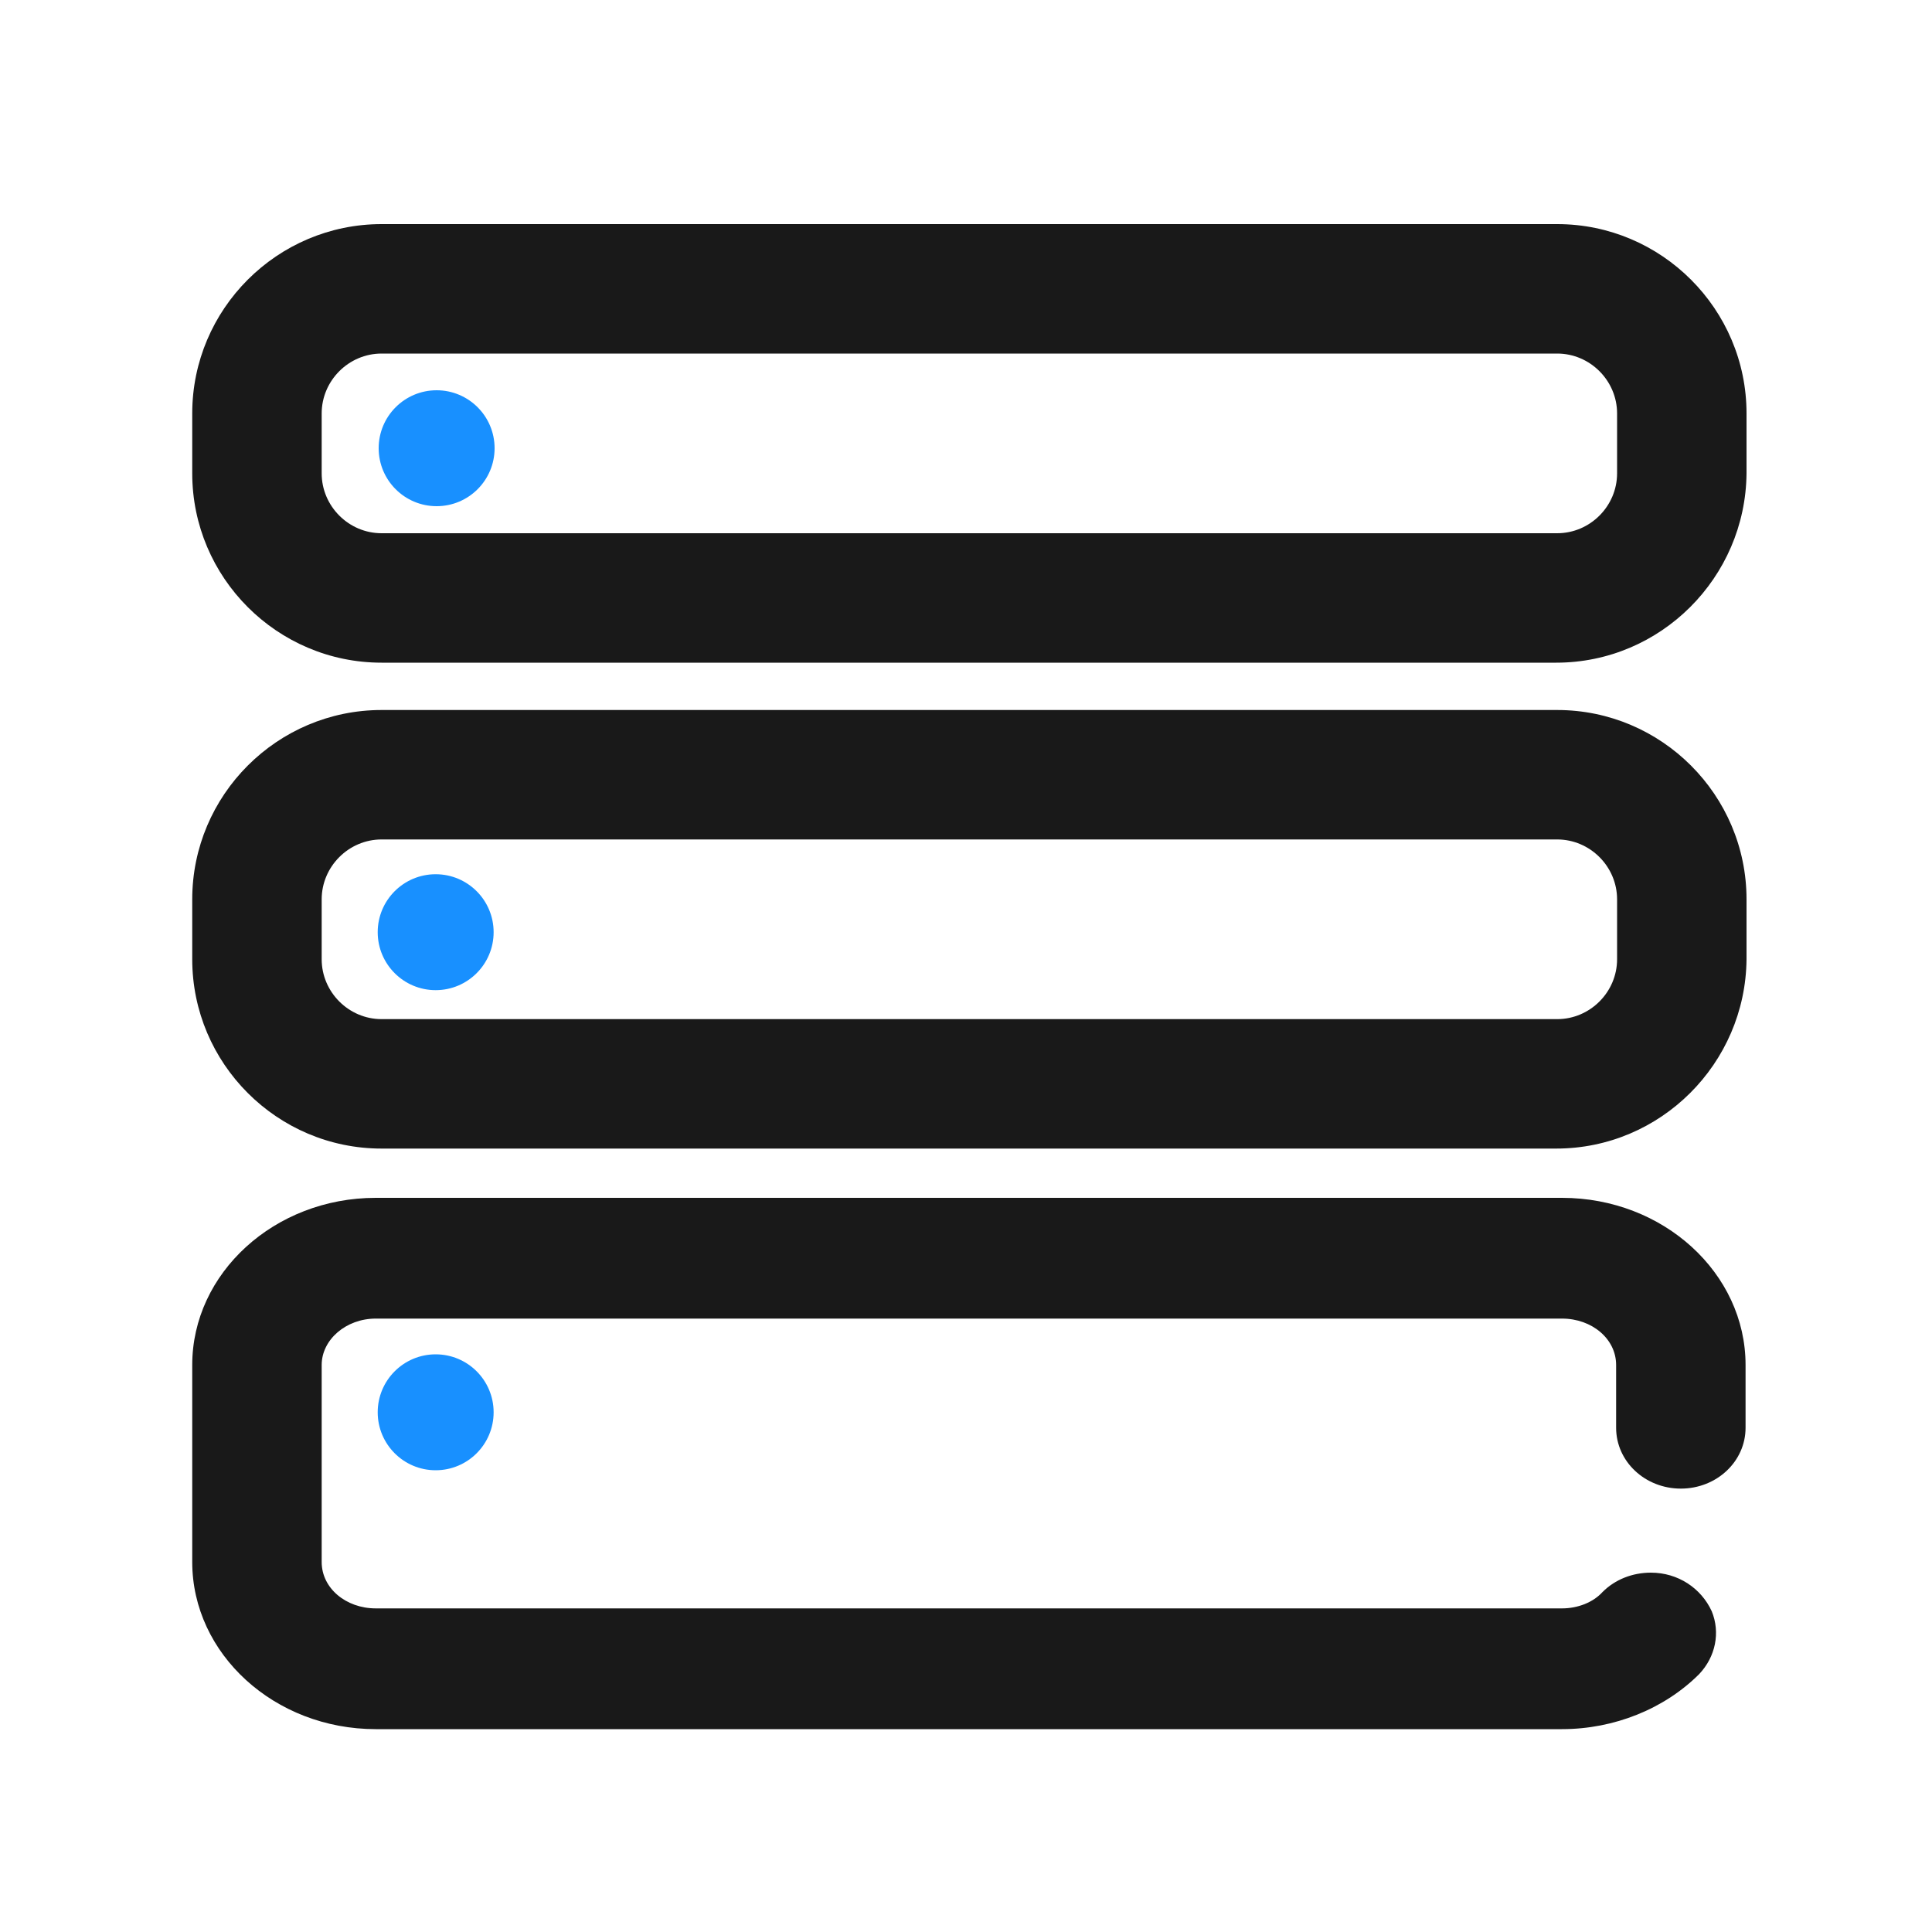
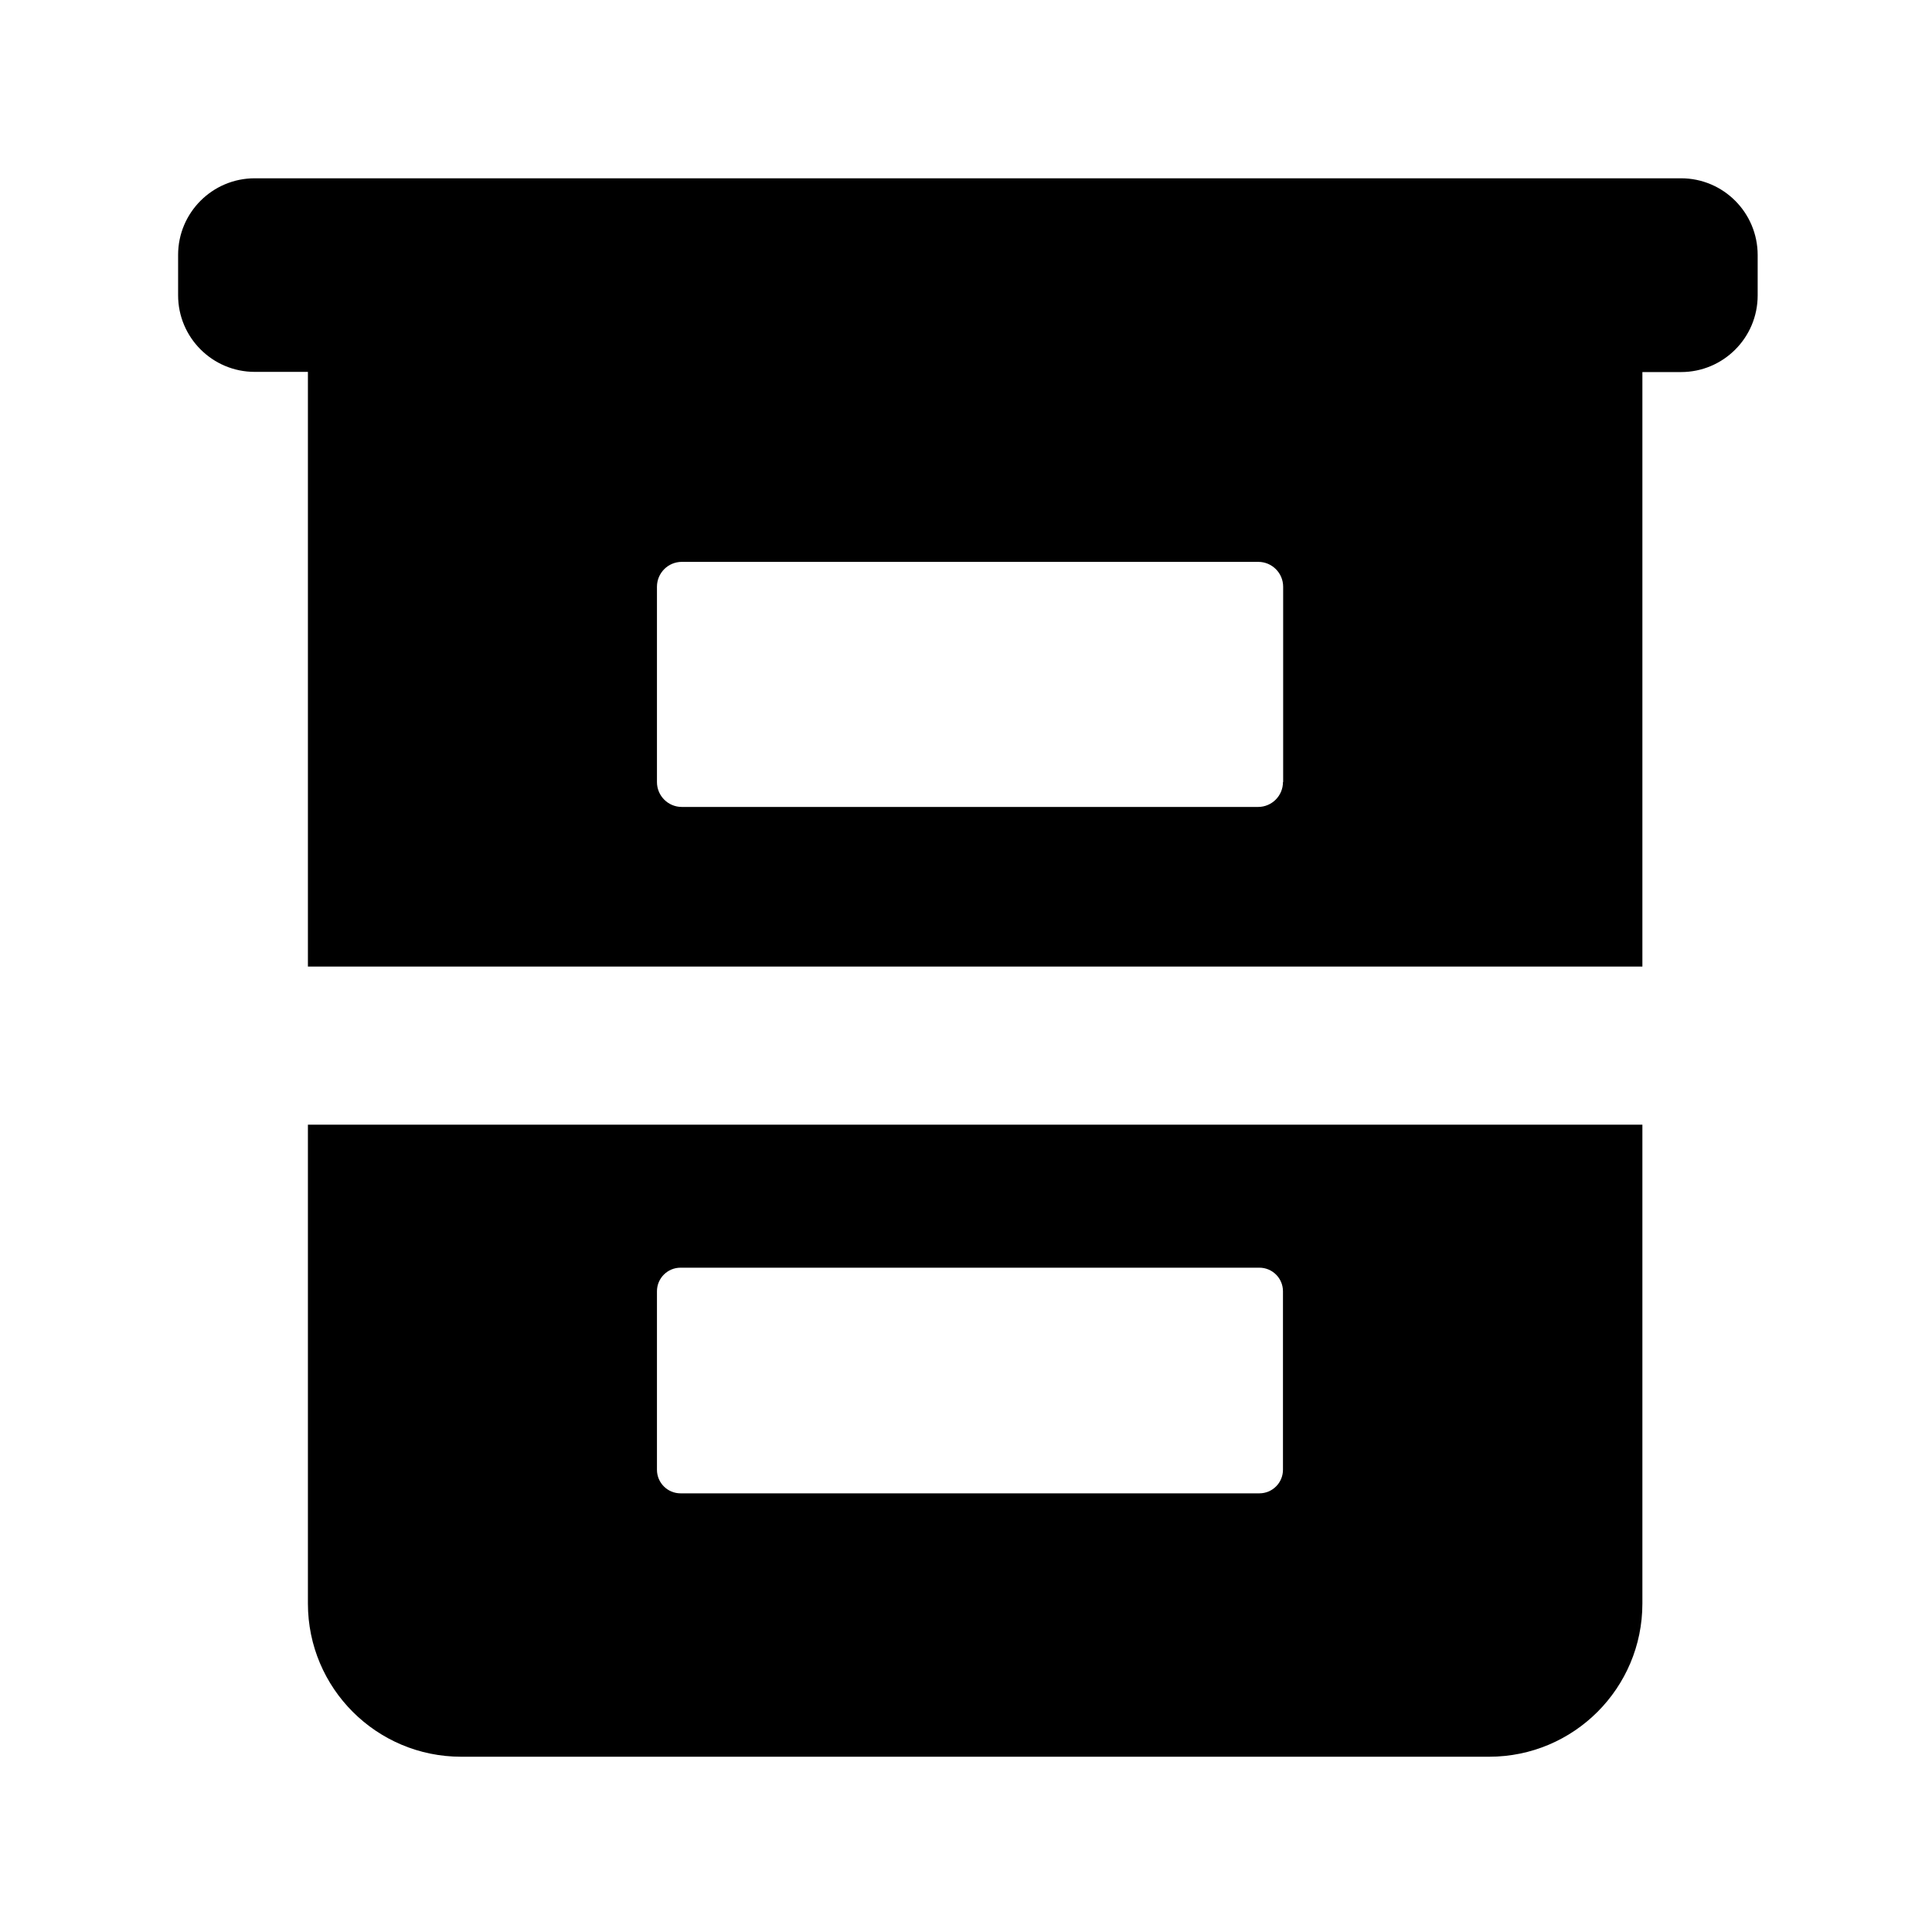
- <svg xmlns="http://www.w3.org/2000/svg" t="1630576655052" class="icon" viewBox="0 0 1024 1024" version="1.1" p-id="5420" width="128" height="128">
-   <defs>
-     <style type="text/css">@font-face { font-family: uc-nexus-iconfont; src: url("chrome-extension://pogijhnlcfmcppgimcaccdkmbedjkmhi/res/font_9qmmi8b8jsxxbt9.woff") format("woff"), url("chrome-extension://pogijhnlcfmcppgimcaccdkmbedjkmhi/res/font_9qmmi8b8jsxxbt9.ttf") format("truetype"); }
- </style>
-   </defs>
-   <path d="M231.424 237.568m-30.72 0a30.72 30.72 0 1 0 61.44 0 30.72 30.72 0 1 0-61.44 0Z" fill="#1890FF" p-id="5421" />
-   <path d="M230.912 494.08m-30.72 0a30.72 30.72 0 1 0 61.44 0 30.72 30.72 0 1 0-61.44 0Z" fill="#1890FF" p-id="5422" />
-   <path d="M230.912 748.544m-30.72 0a30.72 30.72 0 1 0 61.44 0 30.72 30.72 0 1 0-61.44 0Z" fill="#1890FF" p-id="5423" />
-   <path d="M825.344 118.784H202.24c-55.296 0-100.352 45.056-100.352 100.352V250.88c0 55.296 45.056 100.352 100.352 100.352h622.592c55.296 0 100.352-45.056 100.864-100.352v-31.744c0-55.296-45.056-100.352-100.352-100.352zM170.496 219.136c0-17.408 14.336-31.744 31.744-31.744h623.104c17.408 0 31.744 14.336 31.744 31.744V250.88c0 17.408-14.336 31.744-31.744 31.744H202.24c-17.408 0-31.744-14.336-31.744-31.744v-31.744zM825.344 376.32H202.24c-55.296 0-100.352 45.056-100.352 100.352v31.744c0 55.296 45.056 100.352 100.352 100.352h622.592c55.296 0 100.352-45.056 100.864-100.352v-31.744c0-55.296-45.056-100.352-100.352-100.352zM170.496 476.672c0-17.408 14.336-31.744 31.744-31.744h623.104c17.408 0 31.744 14.336 31.744 31.744v31.744c0 17.408-14.336 31.744-31.744 31.744H202.24c-17.408 0-31.744-14.336-31.744-31.744v-31.744zM827.904 634.88H199.168c-53.76 0-97.28 39.936-97.28 88.576v104.448c0 48.64 43.52 88.576 97.28 88.576h628.736c27.648 0 54.272-10.752 72.704-29.184 8.704-9.216 11.264-22.016 6.656-33.28-5.632-12.288-17.92-20.48-32.256-20.48-9.728 0-18.944 3.584-25.6 10.24-5.12 5.632-13.312 8.704-21.504 8.704H199.168c-15.872 0-28.672-10.752-28.672-24.576v-104.448c0-13.312 12.8-24.576 28.672-24.576h628.736c15.872 0 28.672 10.752 28.672 24.576v33.28c0 17.92 15.36 32.256 34.304 32.256s34.304-14.336 34.304-32.256v-33.28c0-48.64-43.52-88.576-97.28-88.576z" fill="#191919" p-id="5424" />
+ <svg xmlns="http://www.w3.org/2000/svg" class="icon" width="128px" height="128.00px" viewBox="0 0 1024 1024" version="1.1">
+   <path d="M891 94.5H135c-22.4 0-40.6 18.2-40.6 40.6v21.4c0 22.4 18.2 40.6 40.6 40.6h28.2v315.2h707.3V197.2H891c22.4 0 40.6-18.2 40.6-40.6v-21.4c0-22.5-18.2-40.7-40.6-40.7z m-211 320c0 7.3-5.9 13.2-13.2 13.2H361.4c-7.3 0-13.2-5.9-13.2-13.2V311c0-7.3 5.9-13.2 13.2-13.2h305.5c7.3 0 13.2 5.9 13.2 13.2v103.5zM163.2 849.9c0 44.9 36.4 81.2 81.2 81.2h544.9c44.9 0 81.2-36.4 81.2-81.2V596.1H163.2v253.8z m185-165.5c0-6.9 5.6-12.5 12.5-12.5h306.8c6.9 0 12.5 5.6 12.5 12.5V779c0 6.9-5.6 12.5-12.5 12.5H360.7c-6.9 0-12.5-5.6-12.5-12.5v-94.6z" />
</svg>
